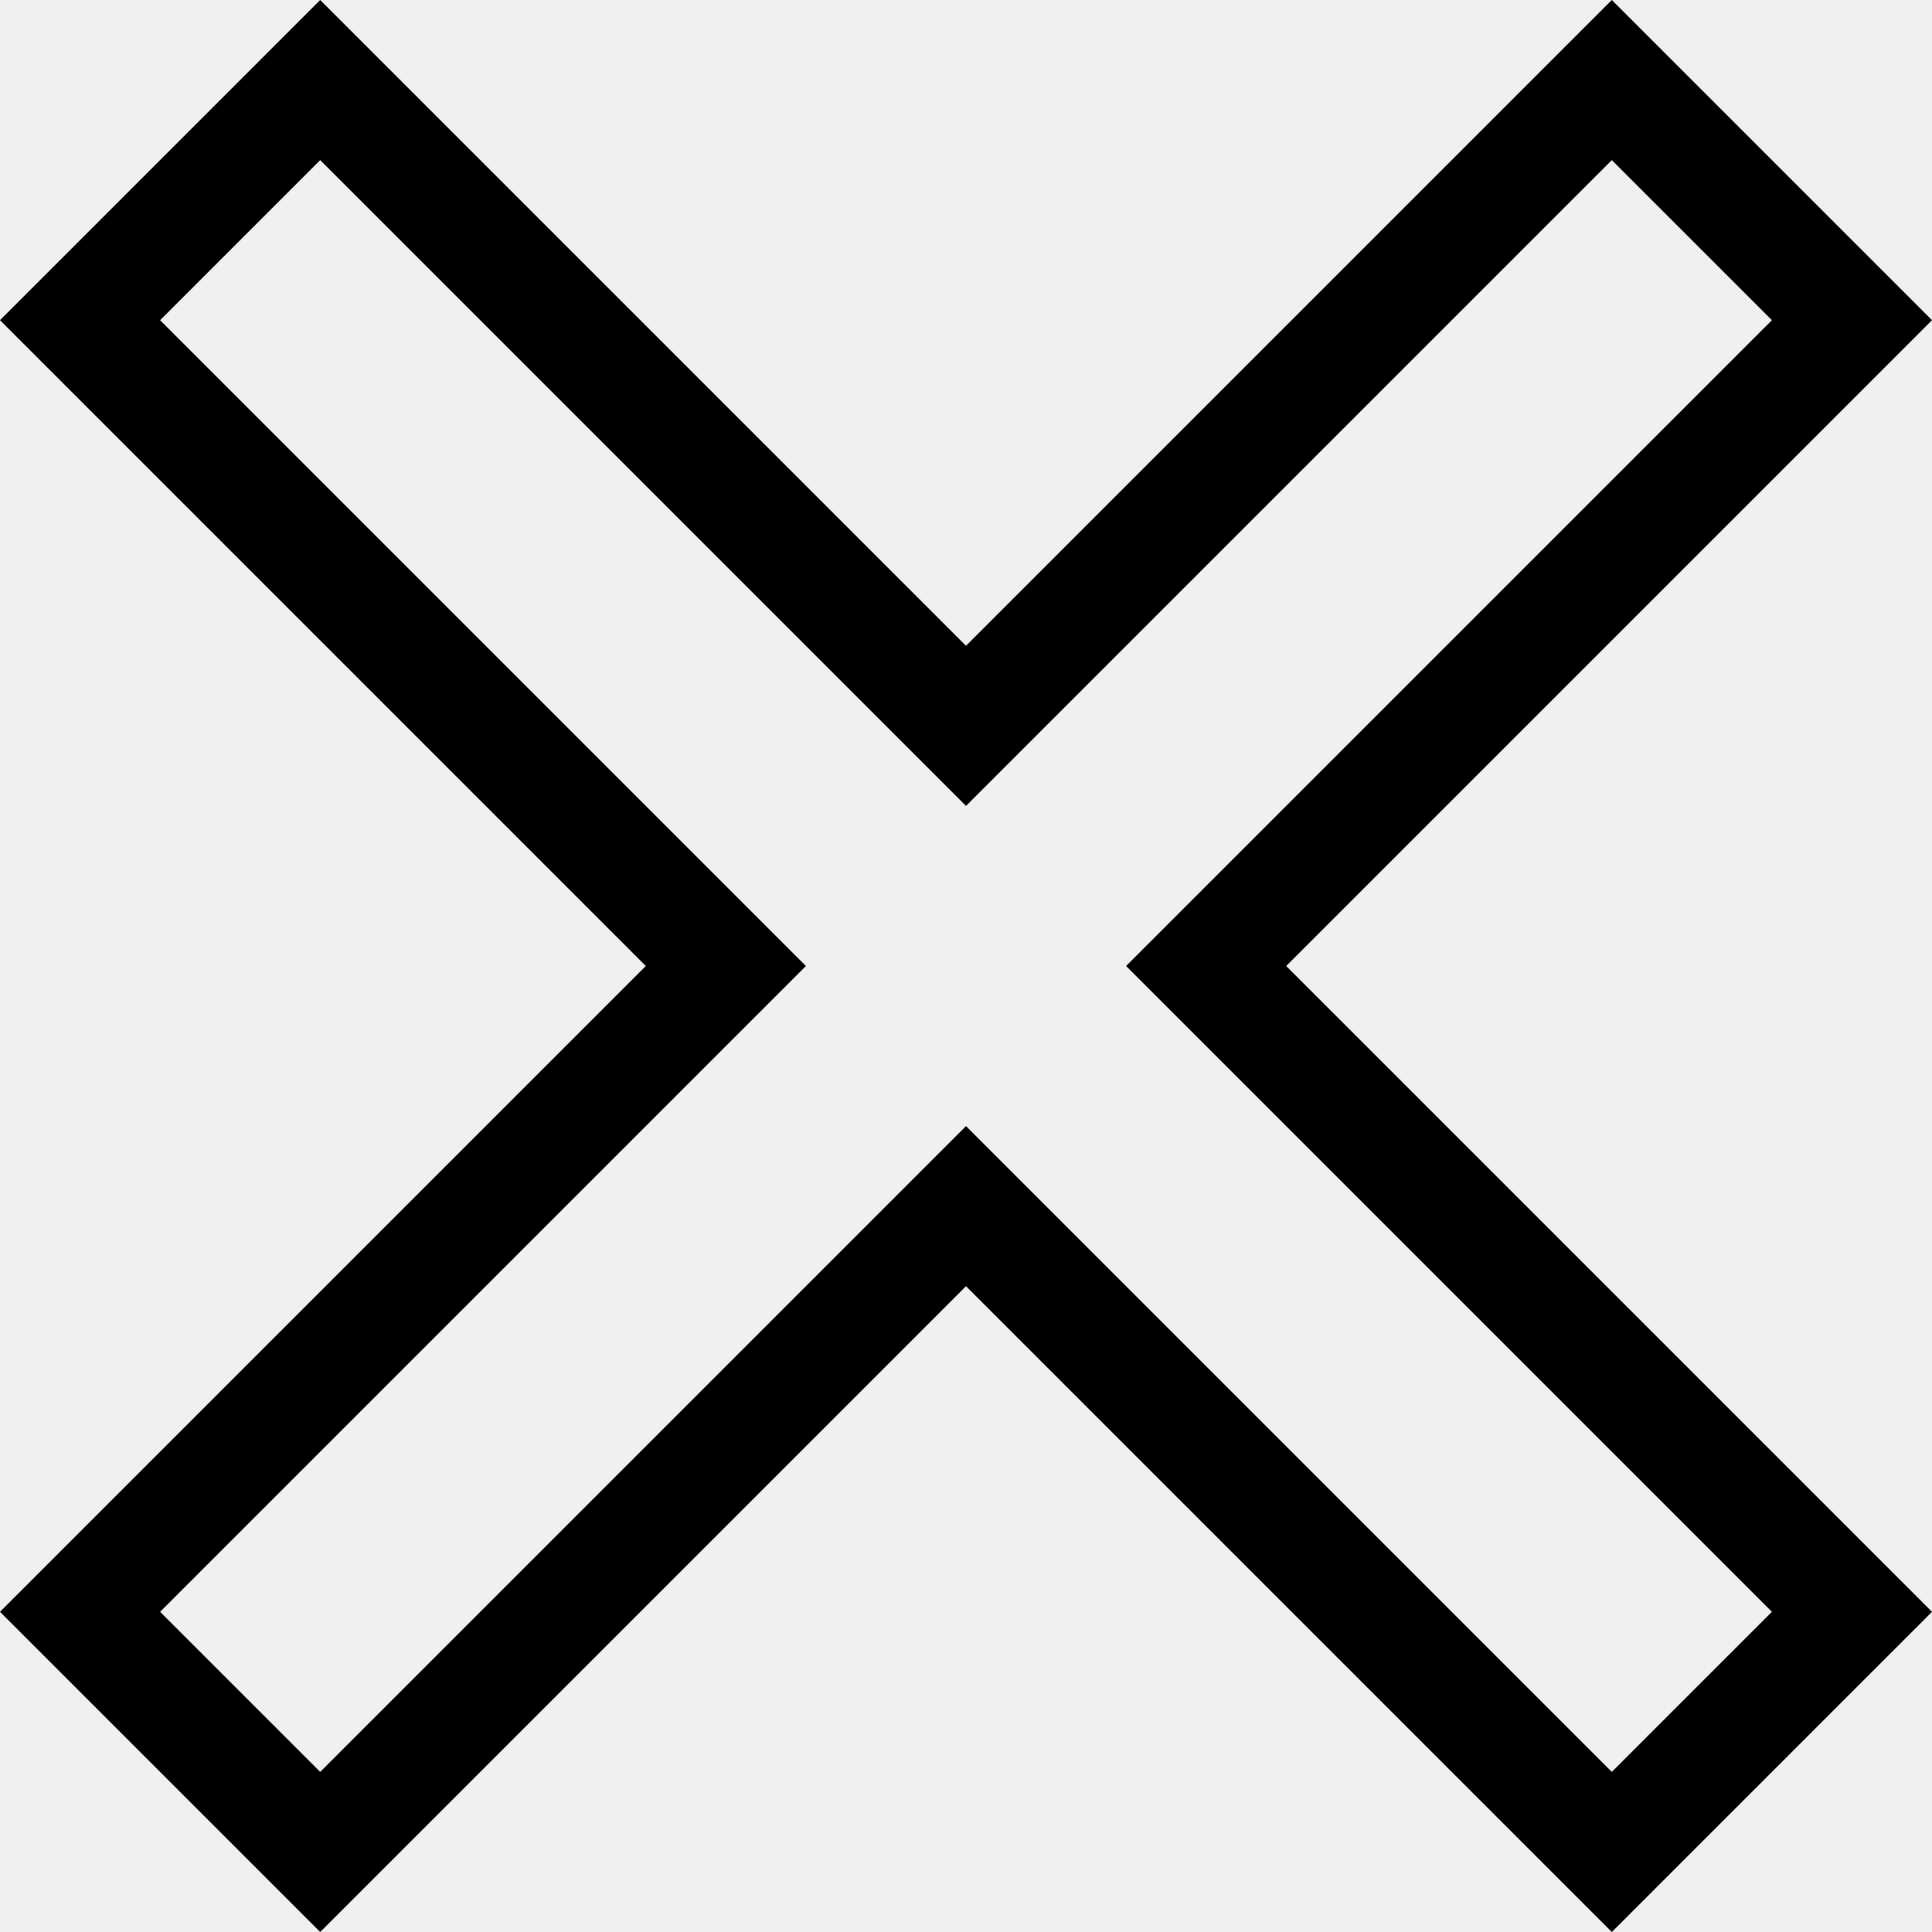
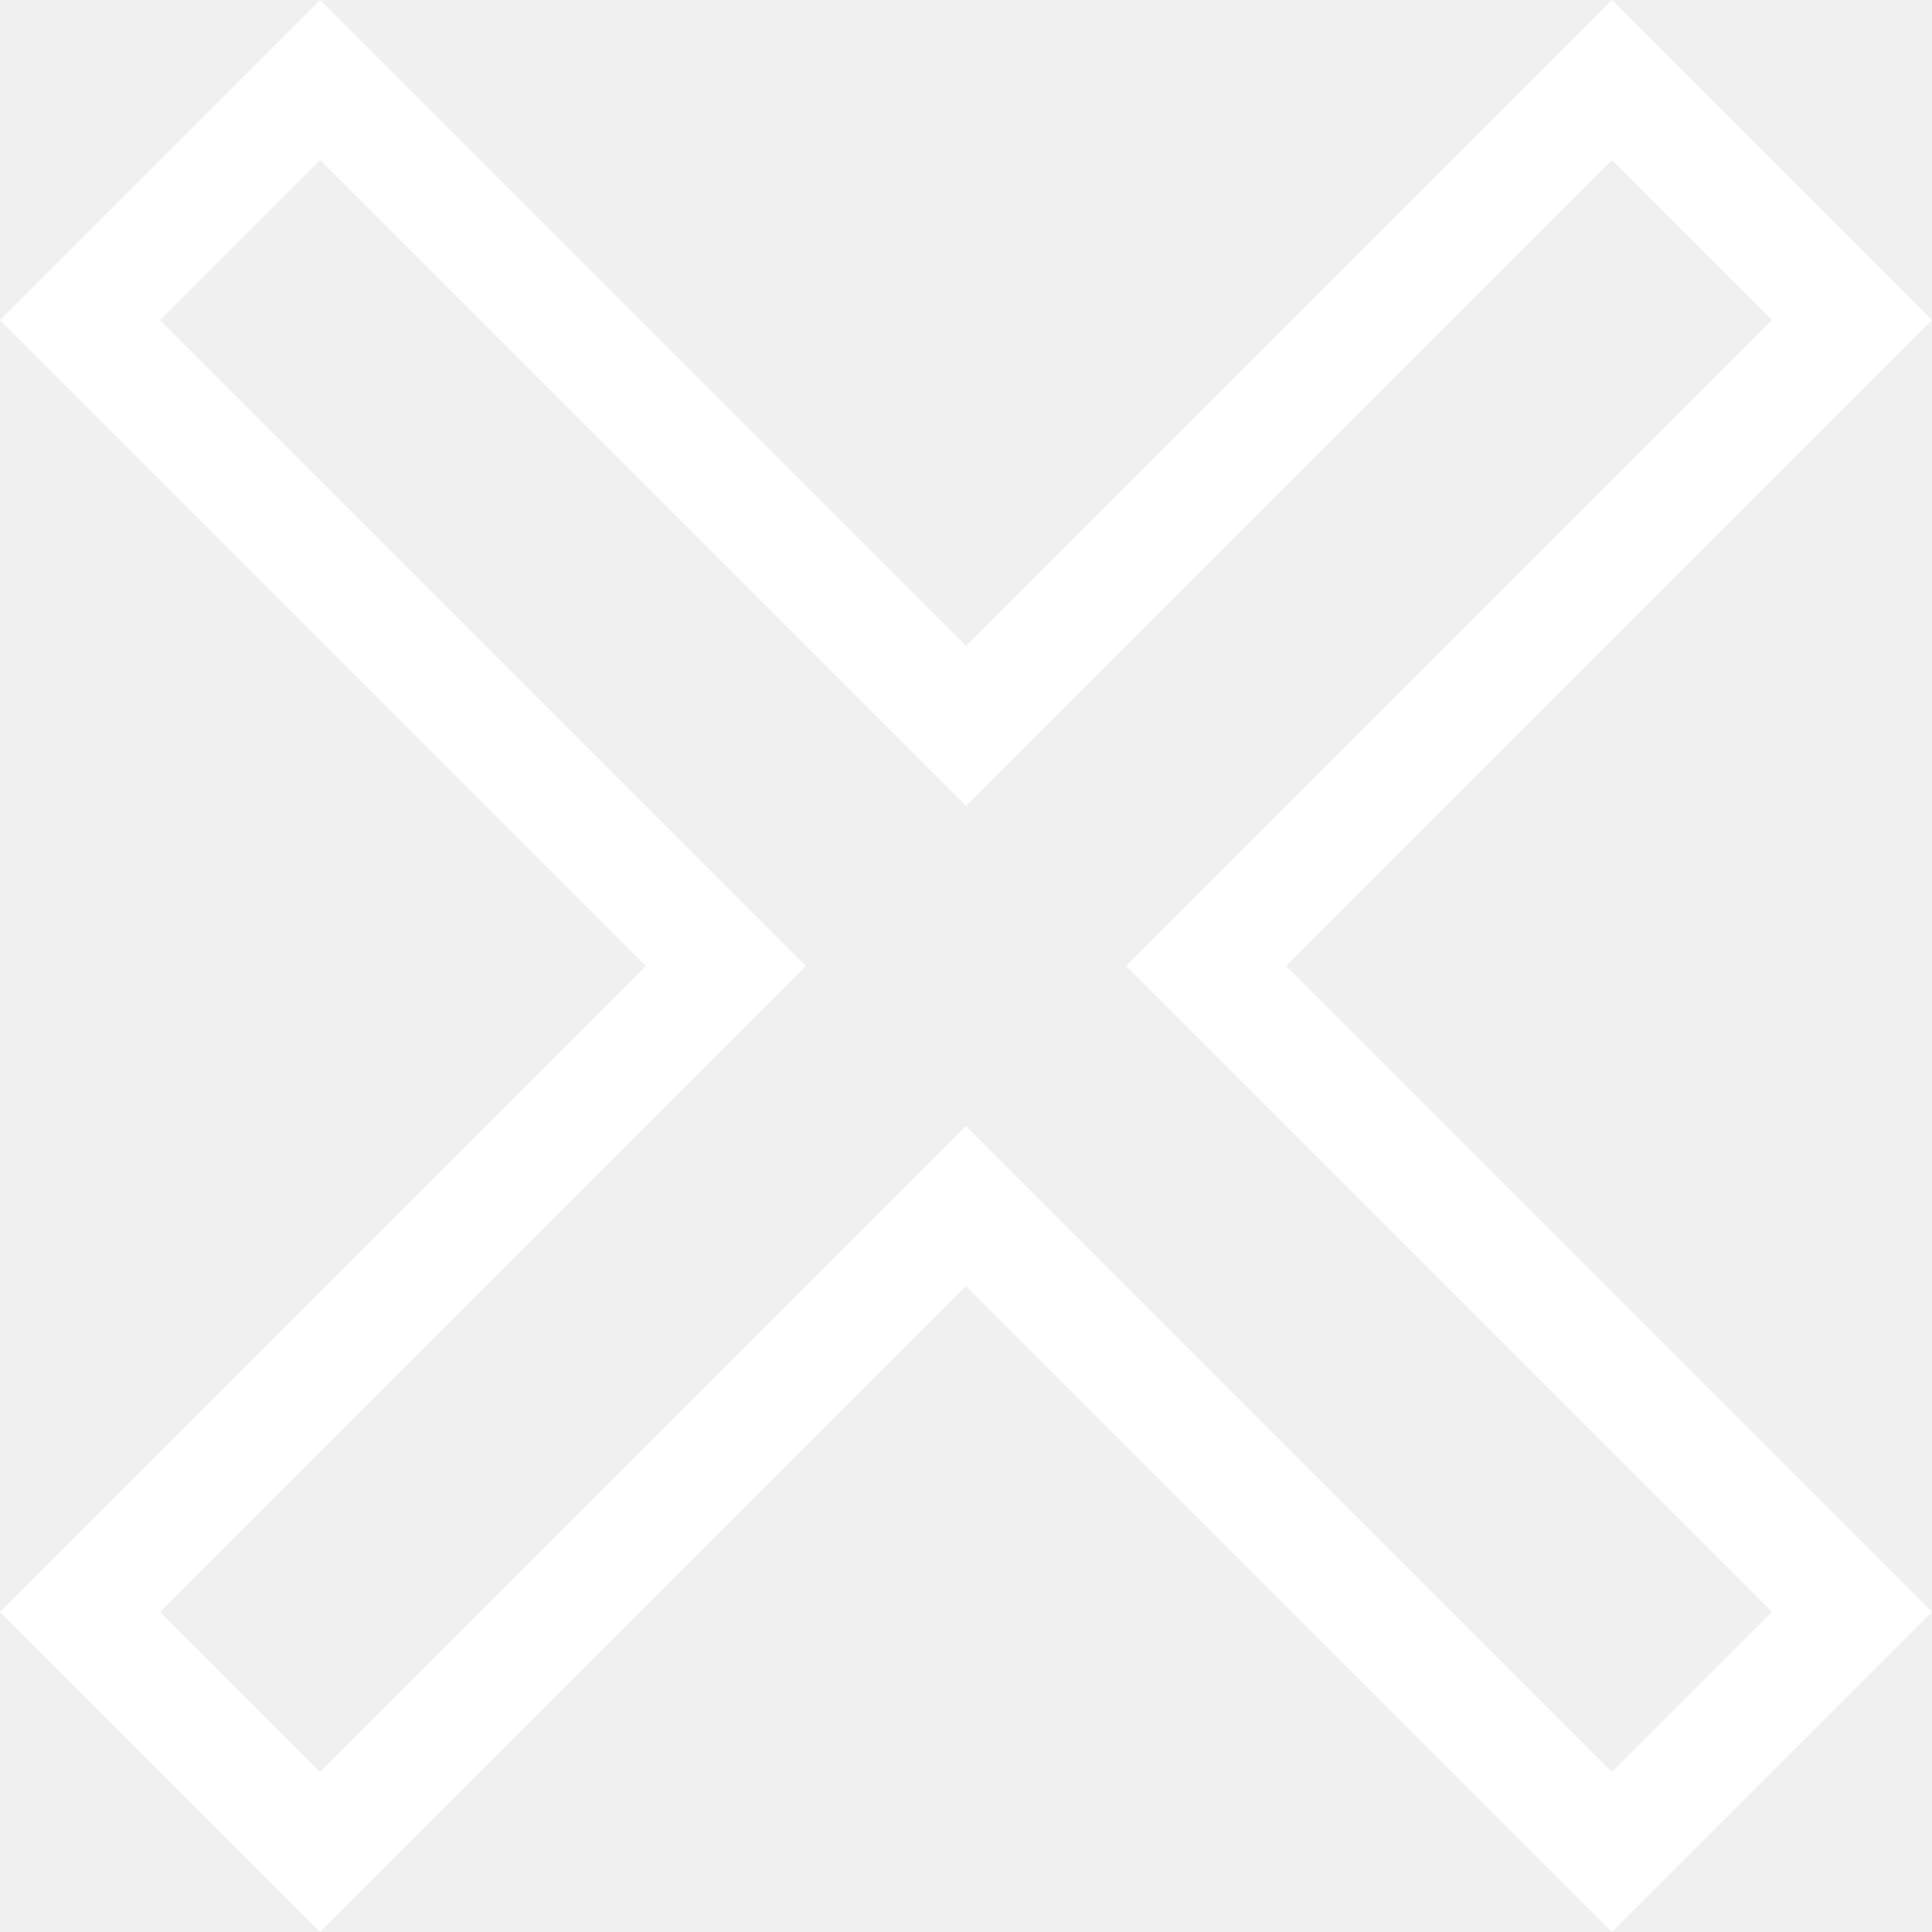
<svg xmlns="http://www.w3.org/2000/svg" id="Capa_1" enable-background="new 0 0 512 512" height="512" viewBox="0 0 512 512" width="512">
  <g>
-     <path d="m512 84.853-84.852-84.853-171.148 171.147-171.147-171.147-84.853 84.853 171.147 171.147-171.147 171.147 84.853 84.853 171.147-171.147 171.148 171.147 84.852-84.853-171.147-171.147zm-42.425 342.294-42.427 42.426-171.148-171.147-171.147 171.148-42.426-42.426 171.147-171.148-171.147-171.147 42.426-42.426 171.147 171.147 171.148-171.147 42.427 42.426-171.148 171.147z" />
+     <path d="m512 84.853-84.852-84.853-171.148 171.147-171.147-171.147-84.853 84.853 171.147 171.147-171.147 171.147 84.853 84.853 171.147-171.147 171.148 171.147 84.852-84.853-171.147-171.147zm-42.425 342.294-42.427 42.426-171.148-171.147-171.147 171.148-42.426-42.426 171.147-171.148-171.147-171.147 42.426-42.426 171.147 171.147 171.148-171.147 42.427 42.426-171.148 171.147z" fill="white" />
  </g>
</svg>
